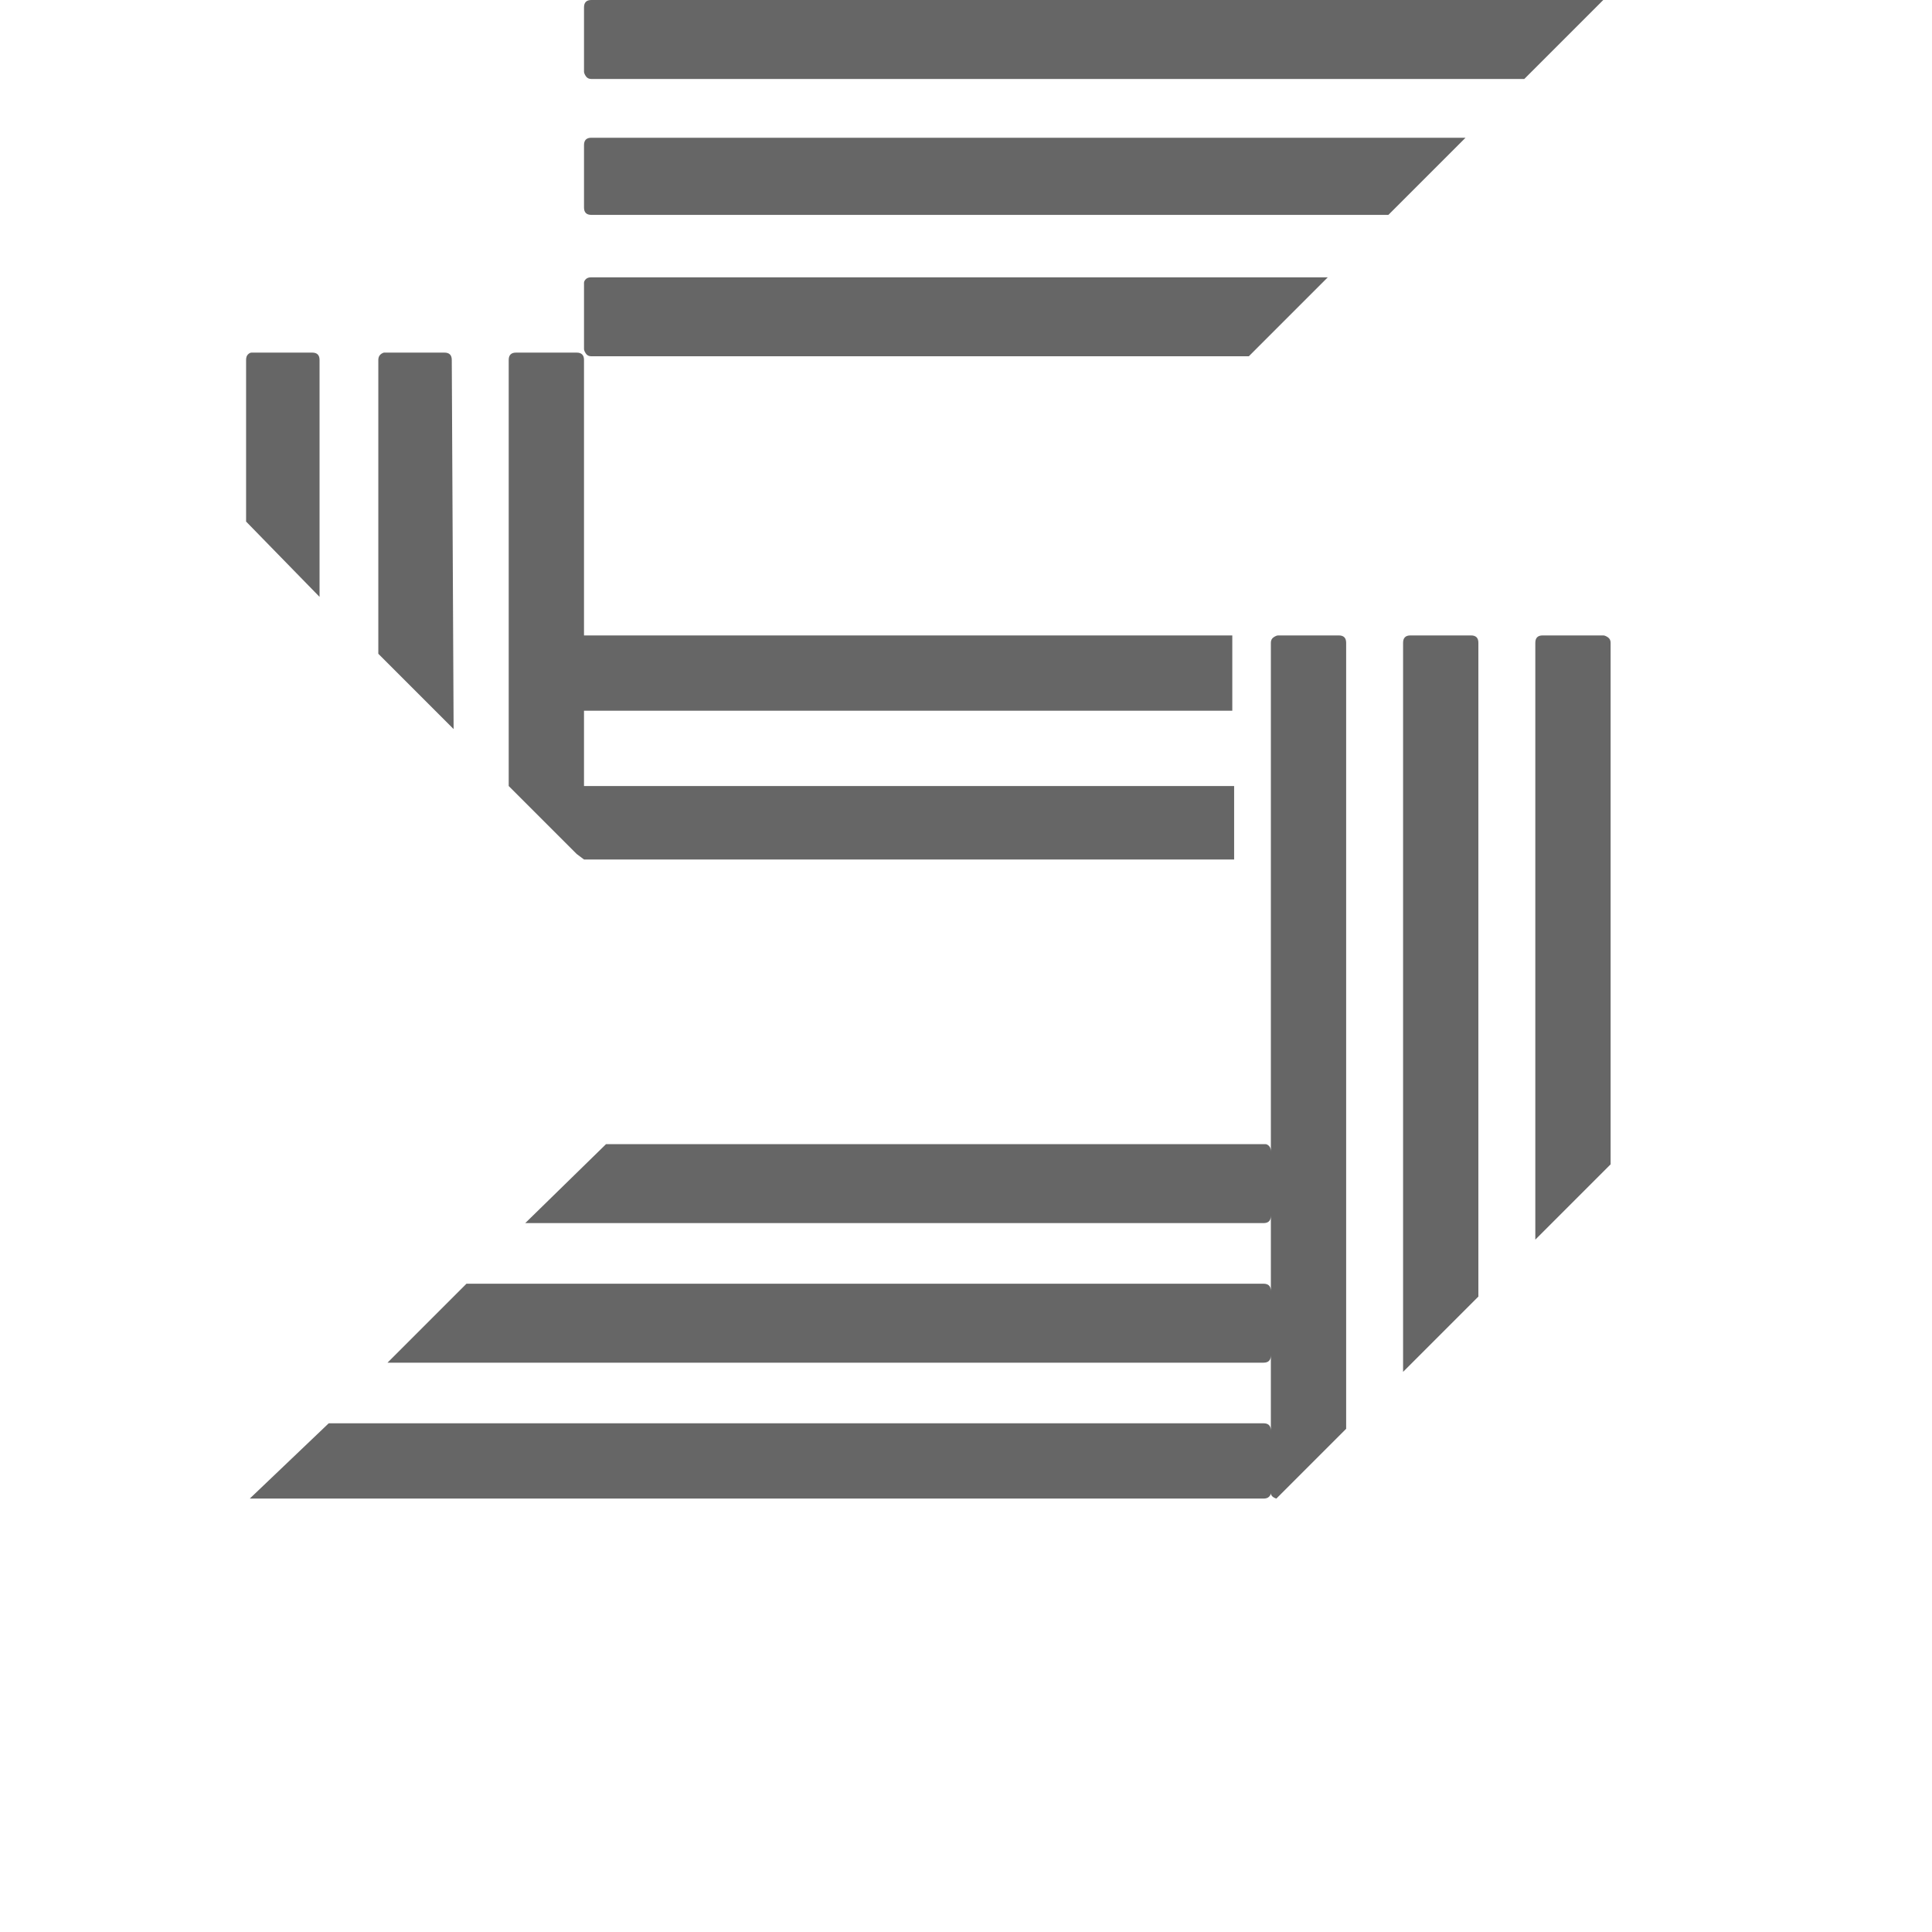
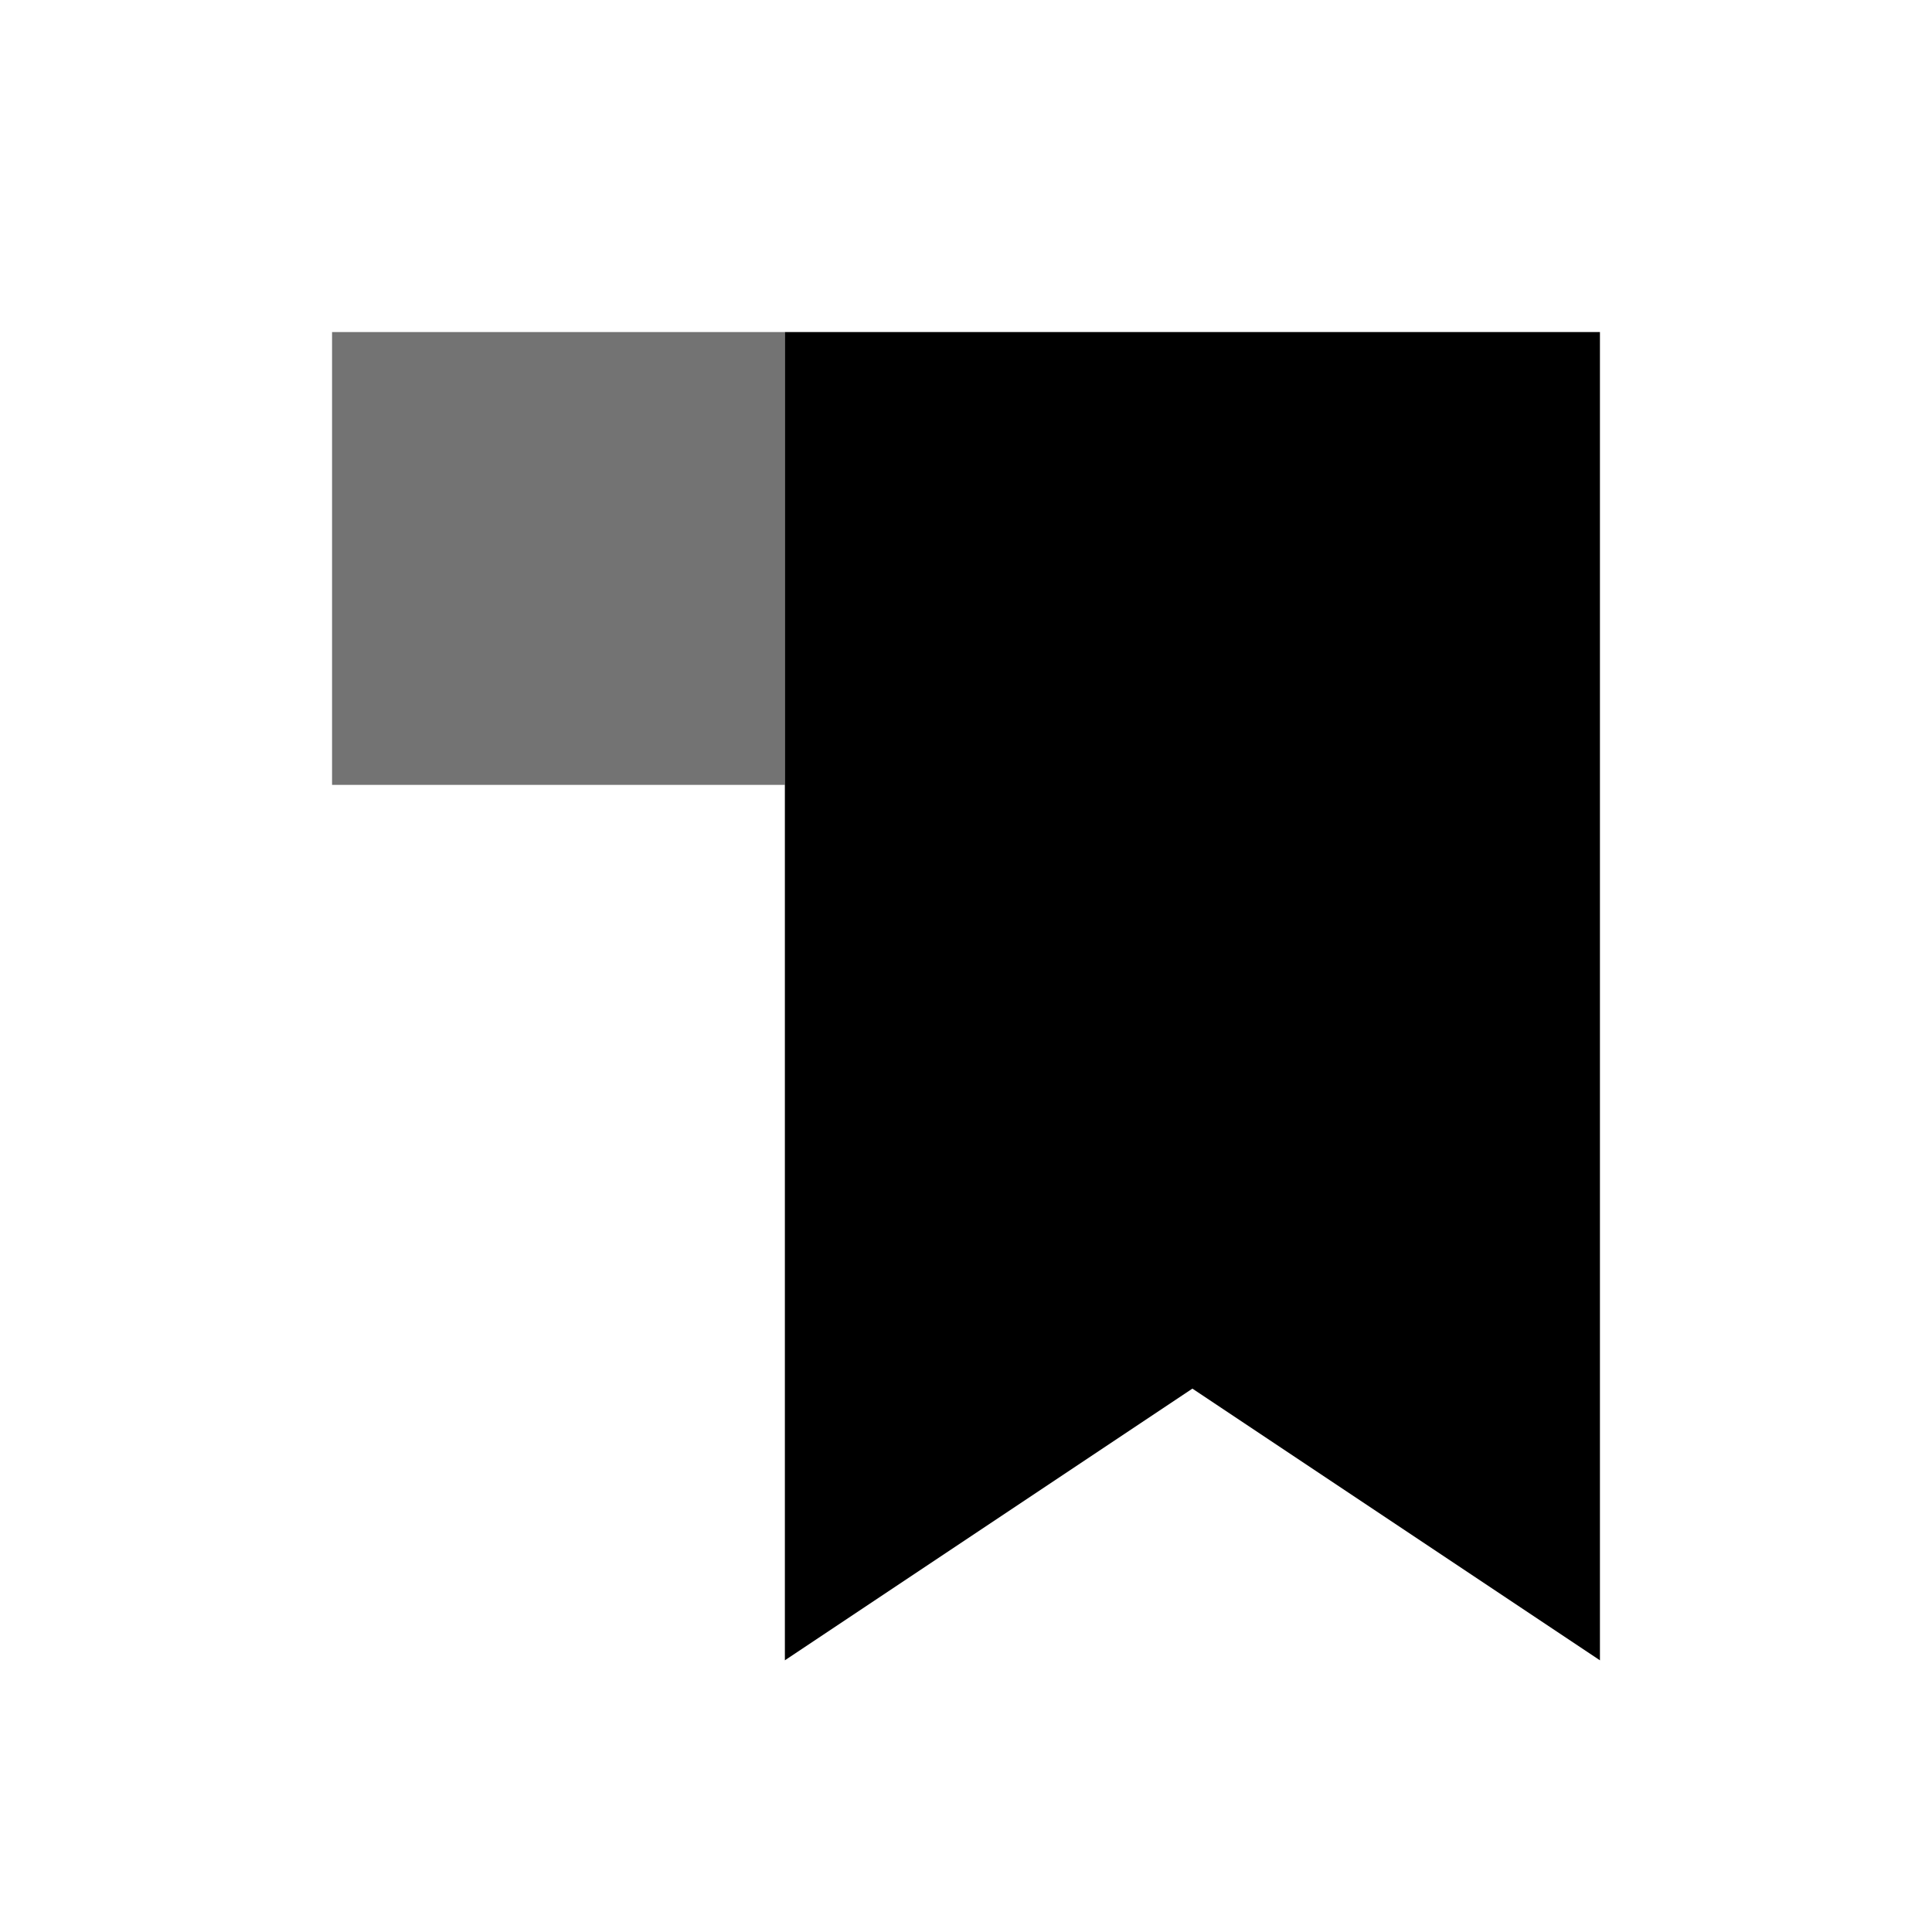
- <svg xmlns="http://www.w3.org/2000/svg" t="1792744898167" class="icon" viewBox="0 0 1024 1024" version="1.1" p-id="23077" width="200" height="200">
-   <path d="M313.43 188.837q-1.947 0-2.92-1.46t-0.973-2.433v-35.042q0-0.973 0.973-1.947t2.92-0.973h390.327l-41.856 41.856H313.43zM776.76 73.004l-40.882 40.882H313.43q-1.947 0-2.92-0.973t-0.973-2.92V76.897q0-1.947 0.973-2.92t2.92-0.973h463.331z m73.004-73.004l-41.856 41.856H313.43q-1.947 0-2.92-1.46t-0.973-2.433v-34.068q0-1.947 0.973-2.92t2.92-0.973h536.335z m0 336.791q0.973 0 2.433 0.973t1.46 2.92v276.441l-39.909 39.909V340.684q0-1.947 0.973-2.92t2.92-0.973h32.122z m-70.084 0q1.947 0 2.92 0.973t0.973 2.92v346.525l-39.909 39.909V340.684q0-1.947 0.973-2.92t2.92-0.973h32.122z m-70.084 0q1.947 0 2.92 0.973t0.973 2.92v416.608l-36.989 36.989q-2.92-0.973-2.92-2.92 0 0.973-0.973 1.947t-2.92 0.973H132.38l41.856-39.909h495.452q1.947 0 2.92 0.973t0.973 2.92v-39.909q0 1.947-0.973 2.92t-2.92 0.973H205.384l41.856-41.856h422.449q1.947 0 2.92 0.973t0.973 2.92v-39.909q0 1.947-0.973 2.92t-2.92 0.973H278.388l42.829-41.856h349.445q0.973 0 1.947 0.973t0.973 2.92V340.684q0-1.947 1.46-2.92t2.433-0.973h32.122z m-540.228-20.441l-38.935-39.909v-85.658q0-1.947 0.973-2.92t1.947-0.973h32.122q1.947 0 2.92 0.973t0.973 2.92v125.567z m71.057 70.084l-39.909-39.909V190.783q0-2.92 2.92-3.894h32.122q1.947 0 2.92 0.973t0.973 2.92l0.973 195.65z m65.217 66.19l-36.015-36.015V190.783q0-1.947 0.973-2.92t2.92-0.973h32.122q1.947 0 2.92 0.973t0.973 2.92v146.008h343.605v39.909H309.536v39.909h344.578v38.935H309.536l-3.894-2.92z" fill="#666666" p-id="23078" />
+ <svg xmlns="http://www.w3.org/2000/svg" viewBox="0 0 128 128" width="128" height="128" role="img" aria-label="SuenWeb">
+   <rect x="22" y="22" width="30" height="30" fill="currentColor" opacity="0.55" />
+   <path d="M52 22h54v88l-27-18-27 18z" fill="currentColor" />
</svg>
